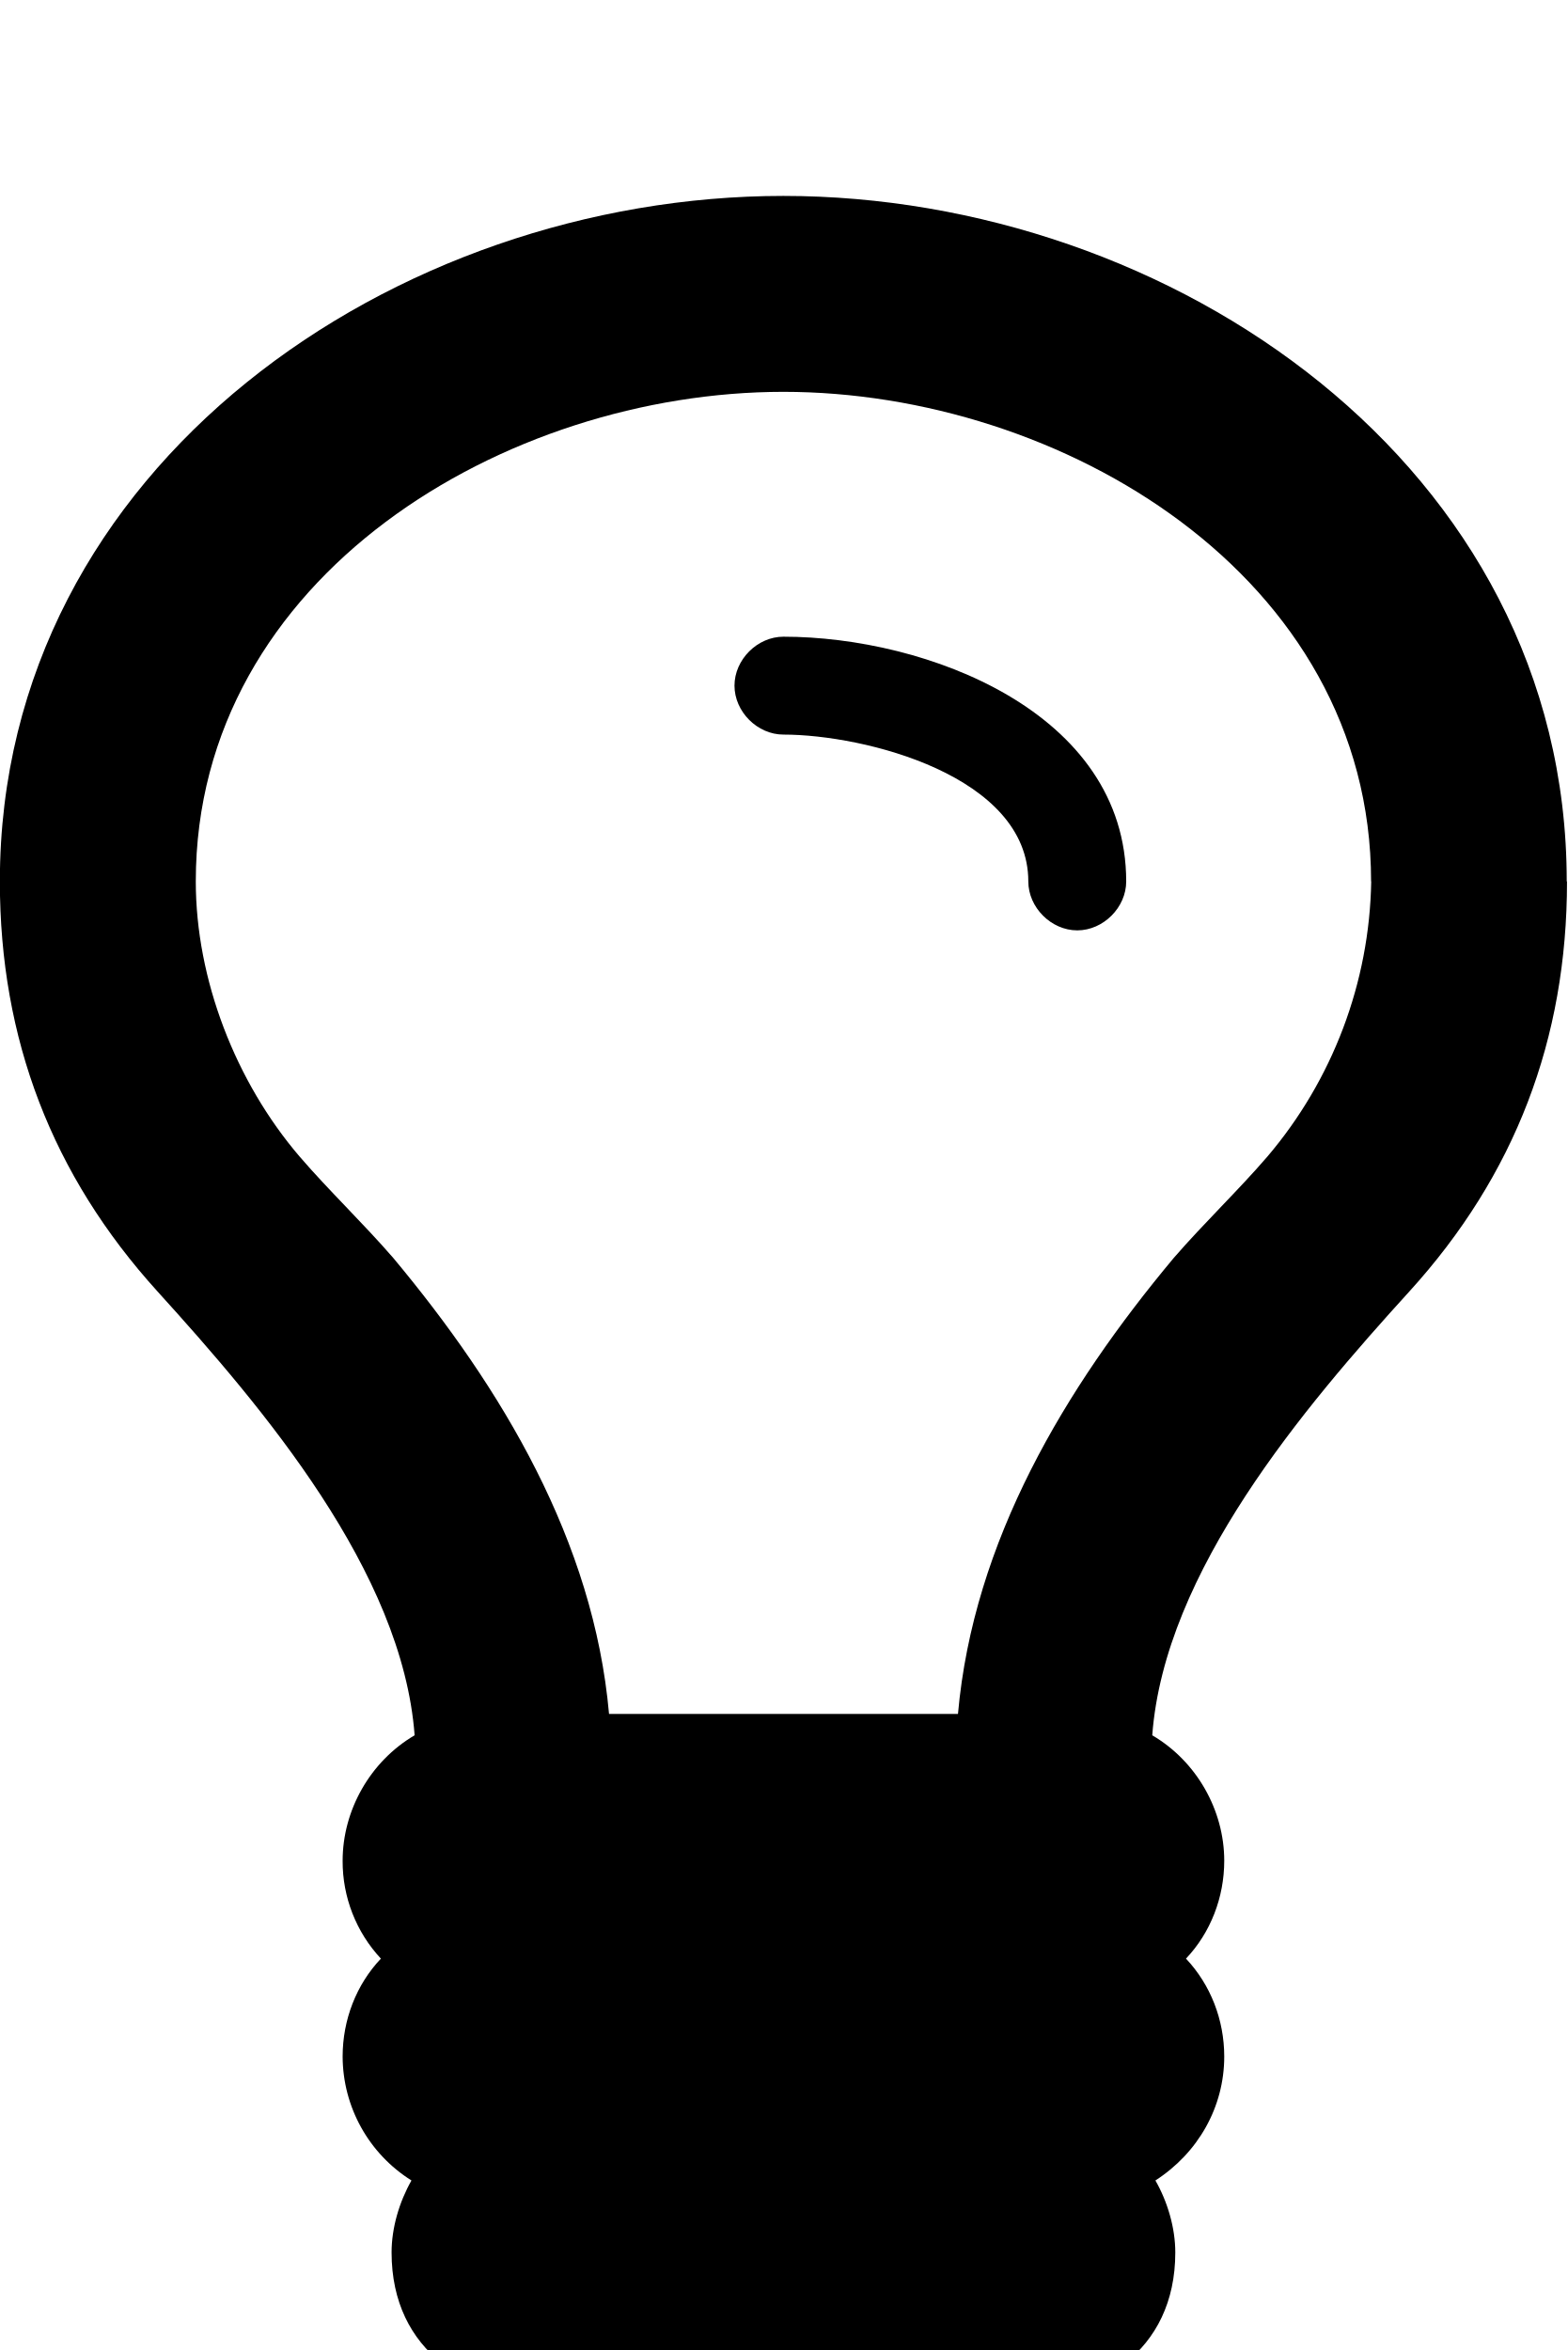
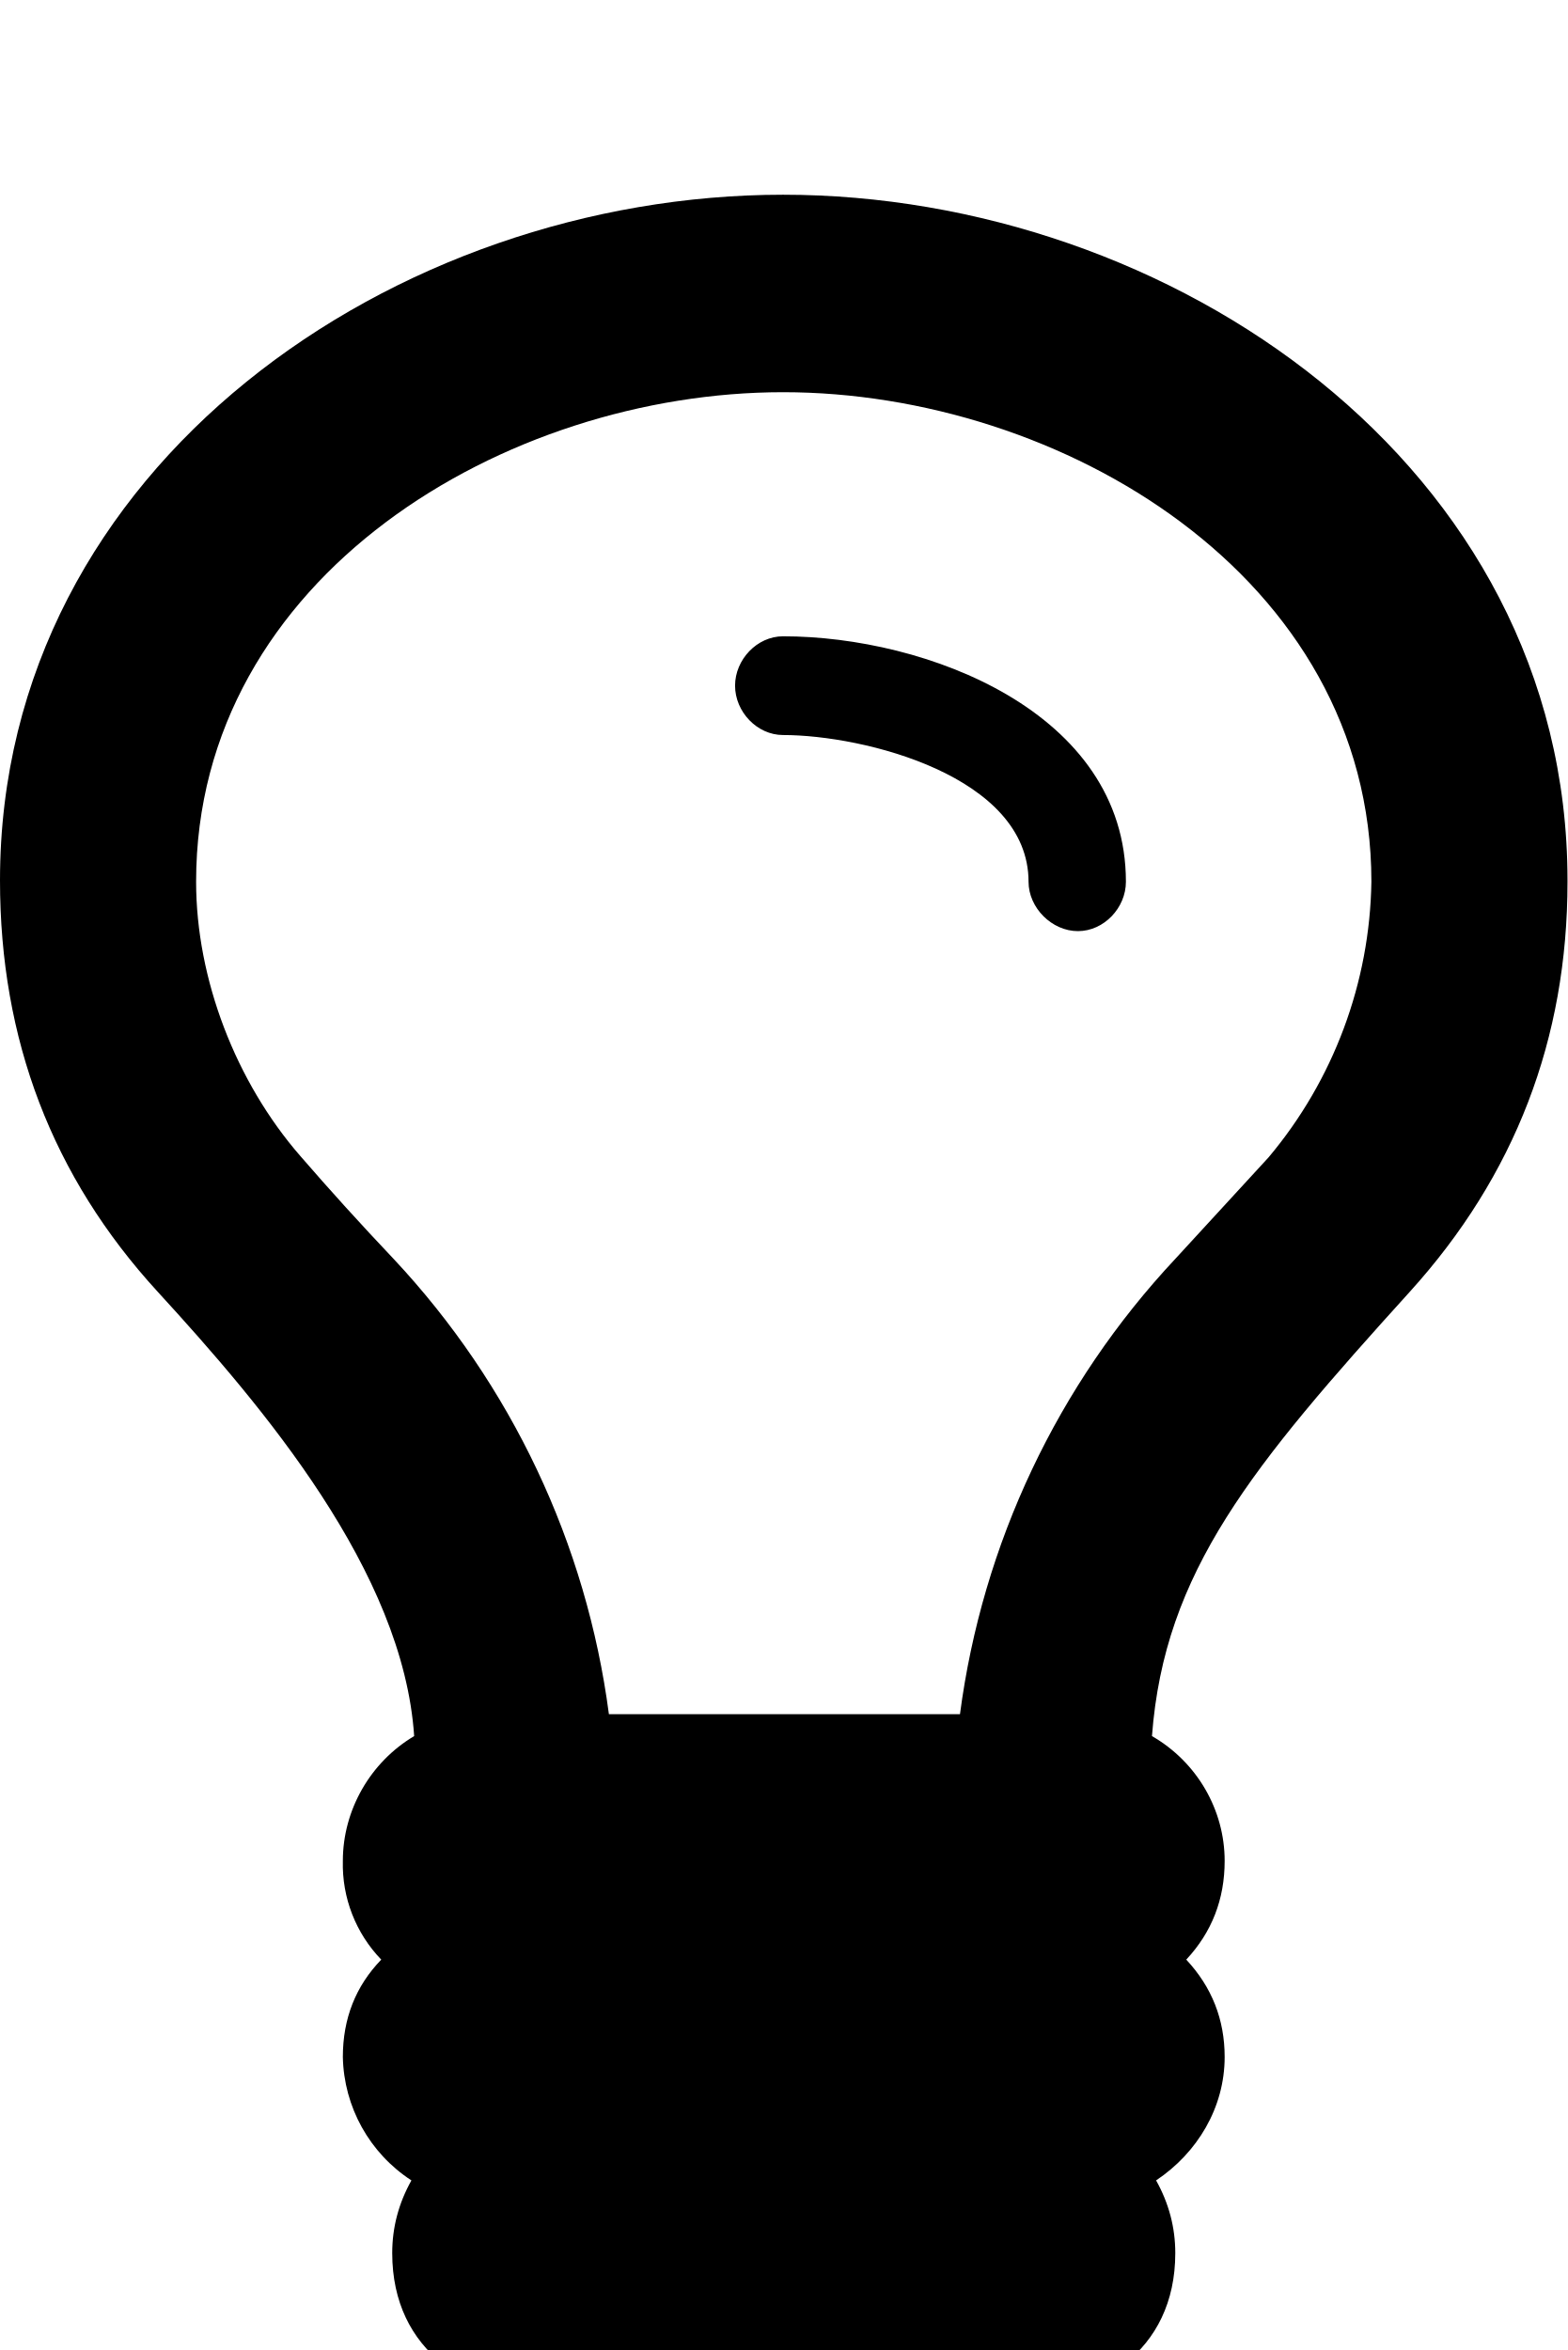
<svg xmlns="http://www.w3.org/2000/svg">
-   <path d="M8.214 6.429c0 .19-.167.357-.357.357S7.5 6.619 7.5 6.429c0-.77-1.194-1.071-1.786-1.071-.19 0-.357-.167-.357-.357s.167-.357.357-.357c1.038 0 2.5.547 2.5 1.786zm1.786 0c0-2.232-2.266-3.571-4.286-3.571S1.428 4.197 1.428 6.429c0 .714.29 1.462.759 2.009.212.246.458.48.681.737.792.949 1.462 2.065 1.574 3.326h2.545c.112-1.261.781-2.377 1.574-3.326.223-.257.469-.491.681-.737a3.182 3.182 0 0 0 .759-2.009zm1.429 0c0 1.15-.379 2.143-1.15 2.991s-1.786 2.042-1.875 3.237c.324.19.525.547.525.915 0 .268-.1.525-.279.714.179.19.279.446.279.714 0 .368-.19.703-.502.904.089.156.145.346.145.525 0 .725-.569 1.071-1.217 1.071-.29.647-.938 1.071-1.641 1.071s-1.35-.424-1.641-1.071c-.647 0-1.217-.346-1.217-1.071 0-.179.056-.368.145-.525A1.071 1.071 0 0 1 2.499 15c0-.268.1-.525.279-.714a1.04 1.04 0 0 1-.279-.714c0-.368.201-.725.525-.915-.089-1.194-1.105-2.388-1.875-3.237s-1.15-1.842-1.15-2.991c0-3.036 2.891-5 5.714-5s5.714 1.964 5.714 5z" />
+   <path d="M8.21 6.43c0 .19-.16.36-.35.36s-.36-.17-.36-.36c0-.77-1.2-1.07-1.79-1.07-.19 0-.35-.17-.35-.36s.16-.36.35-.36c1.04 0 2.5.55 2.5 1.79m1.79 0c0-2.23-2.27-3.57-4.29-3.57S1.43 4.2 1.43 6.43c0 .71.29 1.46.76 2q.32.37.68.75a6 6 0 0 1 1.57 3.32H7a6 6 0 0 1 1.57-3.32l.68-.74A3.2 3.2 0 0 0 10 6.43m1.43 0q0 1.72-1.15 2.99c-1.15 1.27-1.79 2.04-1.88 3.24.33.19.53.54.53.91q0 .42-.28.72.28.3.28.71c0 .37-.2.7-.5.9q.14.25.14.53c0 .72-.57 1.07-1.22 1.07a1.8 1.8 0 0 1-3.28 0c-.64 0-1.21-.35-1.21-1.07q0-.28.14-.53a1.1 1.1 0 0 1-.5-.9q0-.42.28-.71a1 1 0 0 1-.28-.72c0-.37.2-.72.52-.91-.08-1.2-1.1-2.4-1.87-3.24S0 7.58 0 6.42c0-3.03 2.89-5 5.71-5s5.72 1.97 5.72 5z" />
</svg>
